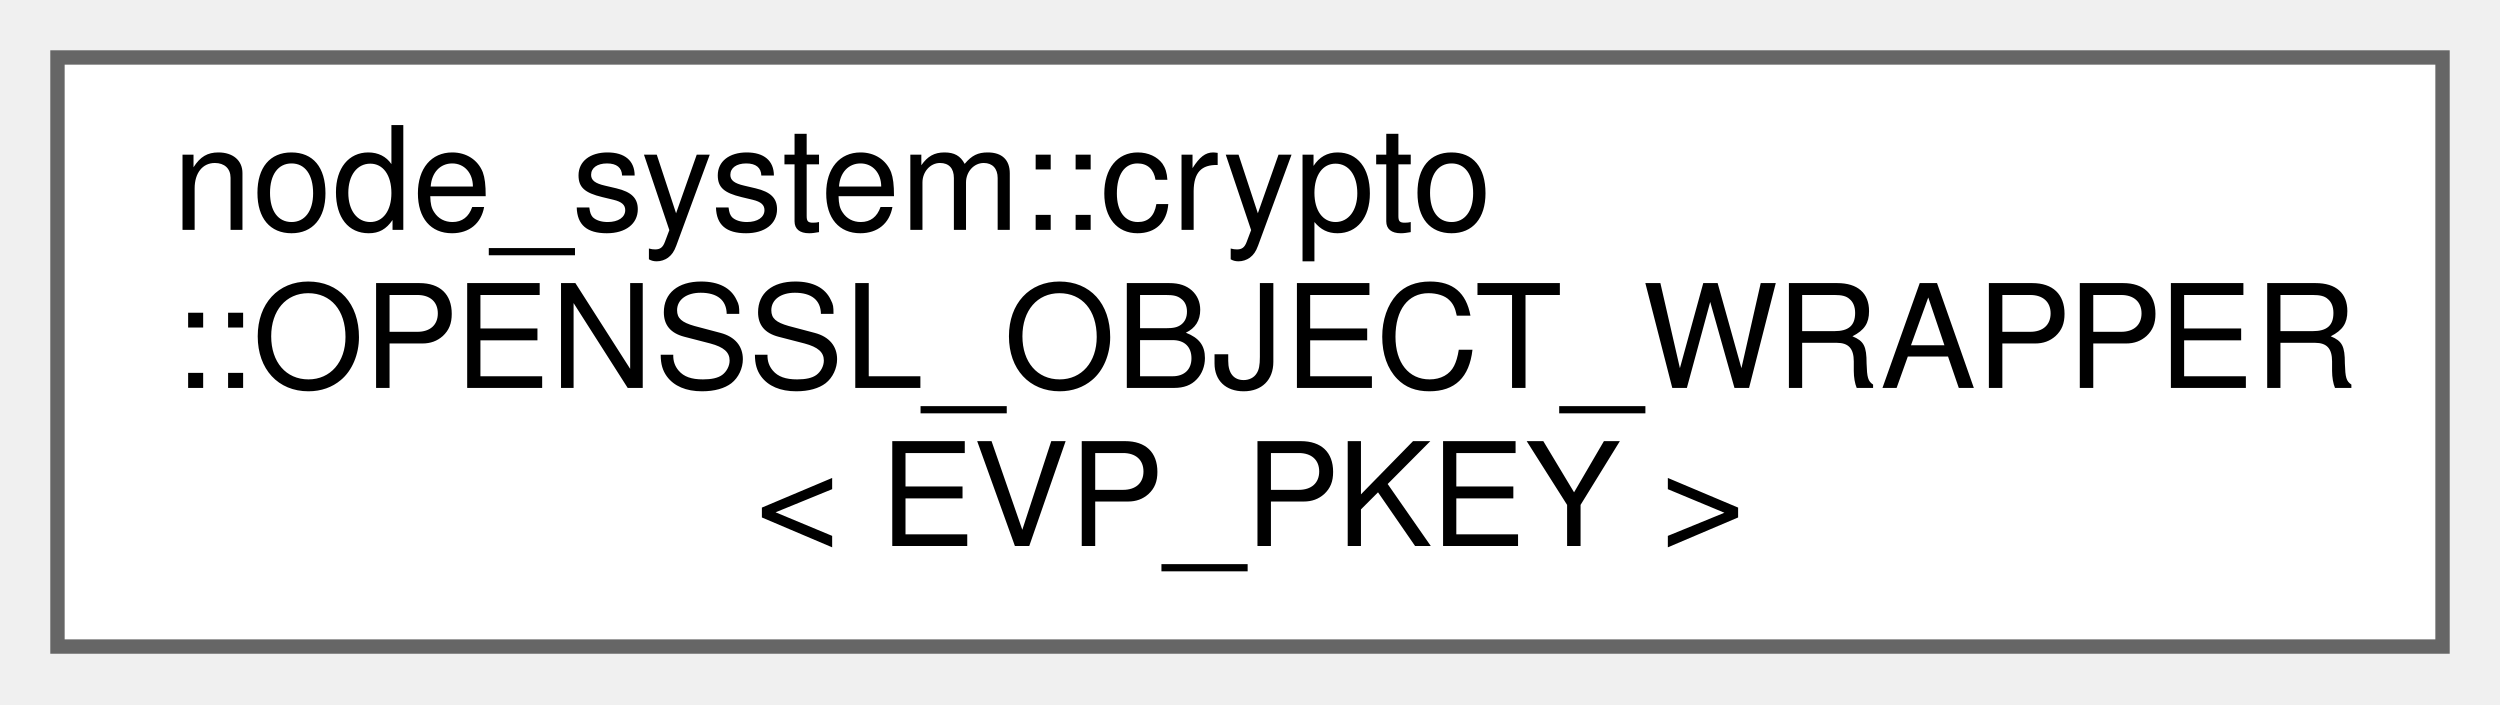
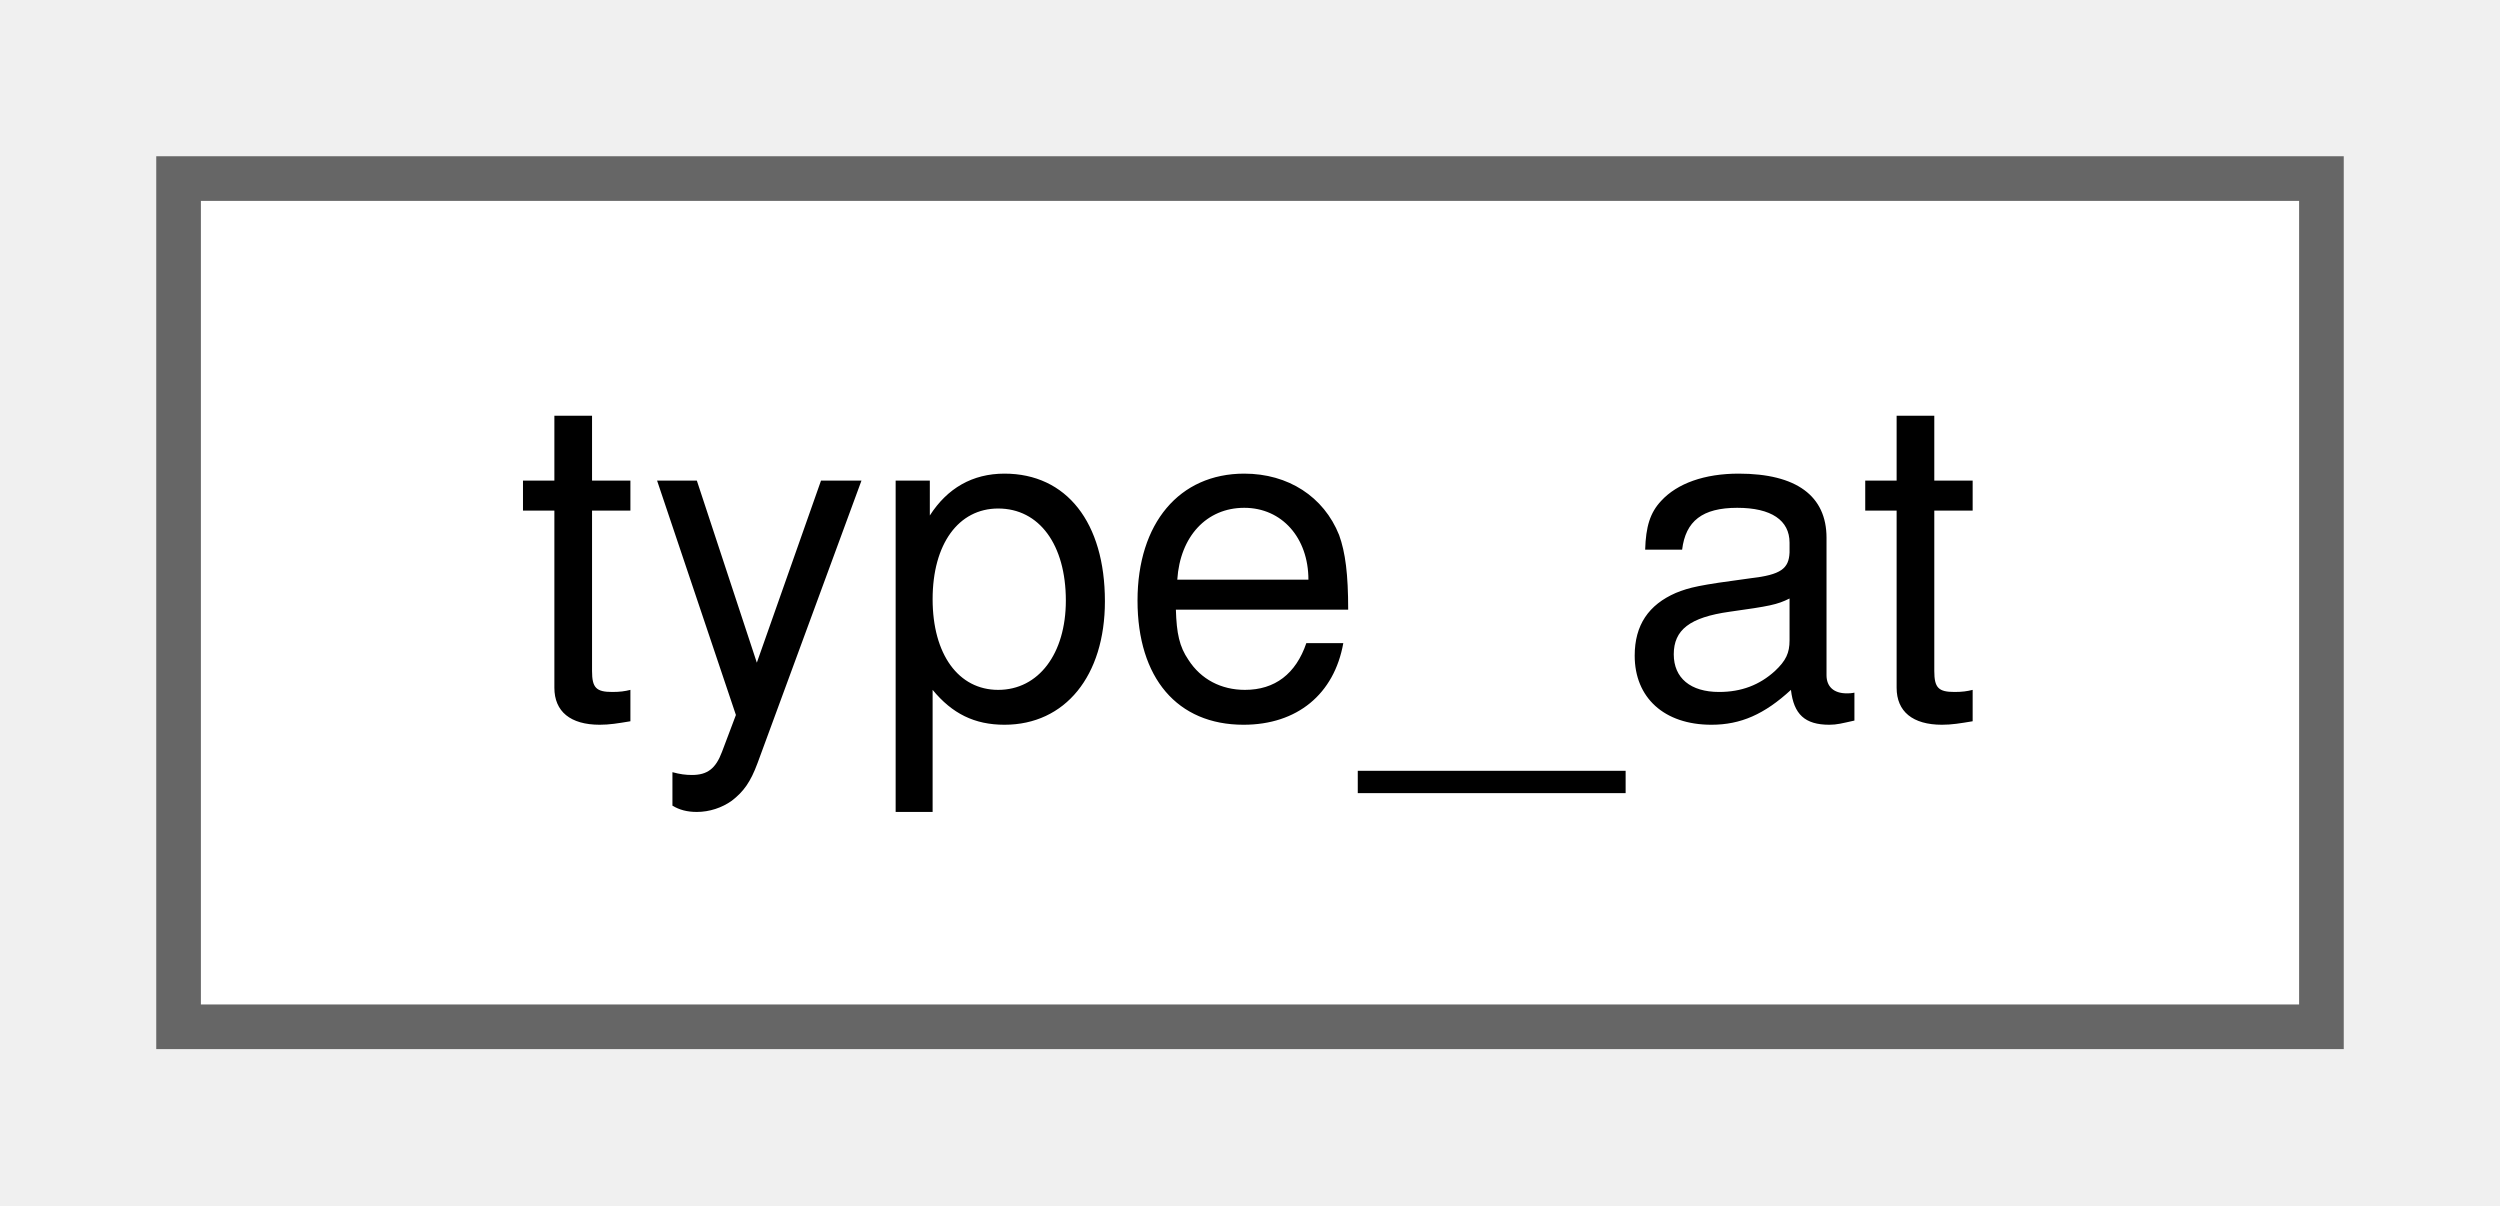
- <svg xmlns="http://www.w3.org/2000/svg" xmlns:xlink="http://www.w3.org/1999/xlink" width="174pt" height="49pt" viewBox="0.00 0.00 174.00 49.00">
-   <g id="graph0" class="graph" transform="scale(1 1) rotate(0) translate(4 45)">
+ <svg xmlns="http://www.w3.org/2000/svg" xmlns:xlink="http://www.w3.org/1999/xlink" width="56pt" height="27pt" viewBox="0.00 0.00 56.00 27.00">
+   <g id="graph0" class="graph" transform="scale(1 1) rotate(0) translate(4 23)">
    <g id="node1" class="node">
      <g id="a_node1">
-         <a xlink:href="d0/d09/structnode__system_1_1crypto_1_1_o_p_e_n_s_s_l___o_b_j_e_c_t___w_r_a_p_p_e_r_3_01_e_v_p___p_k_e_y_01_4.html" target="_top" xlink:title="Specialization of OPENSSL_OBJECT_WRAPPER for EVP_PKEY. Provides a custom deleter for freeing EVP_PKEY...">
-           <polygon fill="white" stroke="#666666" points="166,-41 0,-41 0,0 166,0 166,-41" />
-           <text text-anchor="start" x="8" y="-29" font-family="Helvetica,sans-Serif" font-size="10.00">node_system::crypto</text>
-           <text text-anchor="start" x="8" y="-18" font-family="Helvetica,sans-Serif" font-size="10.00">::OPENSSL_OBJECT_WRAPPER</text>
-           <text text-anchor="middle" x="83" y="-7" font-family="Helvetica,sans-Serif" font-size="10.00">&lt; EVP_PKEY &gt;</text>
+         <a xlink:href="de/df0/structparameter__pack__info_1_1type__at.html" target="_top" xlink:title="Provides access to the type at a specific index within the parameter pack.">
+           <polygon fill="white" stroke="#666666" points="48,-19 0,-19 0,0 48,0 48,-19" />
+           <text text-anchor="middle" x="24" y="-7" font-family="Helvetica,sans-Serif" font-size="10.00">type_at</text>
        </a>
      </g>
    </g>
  </g>
</svg>
